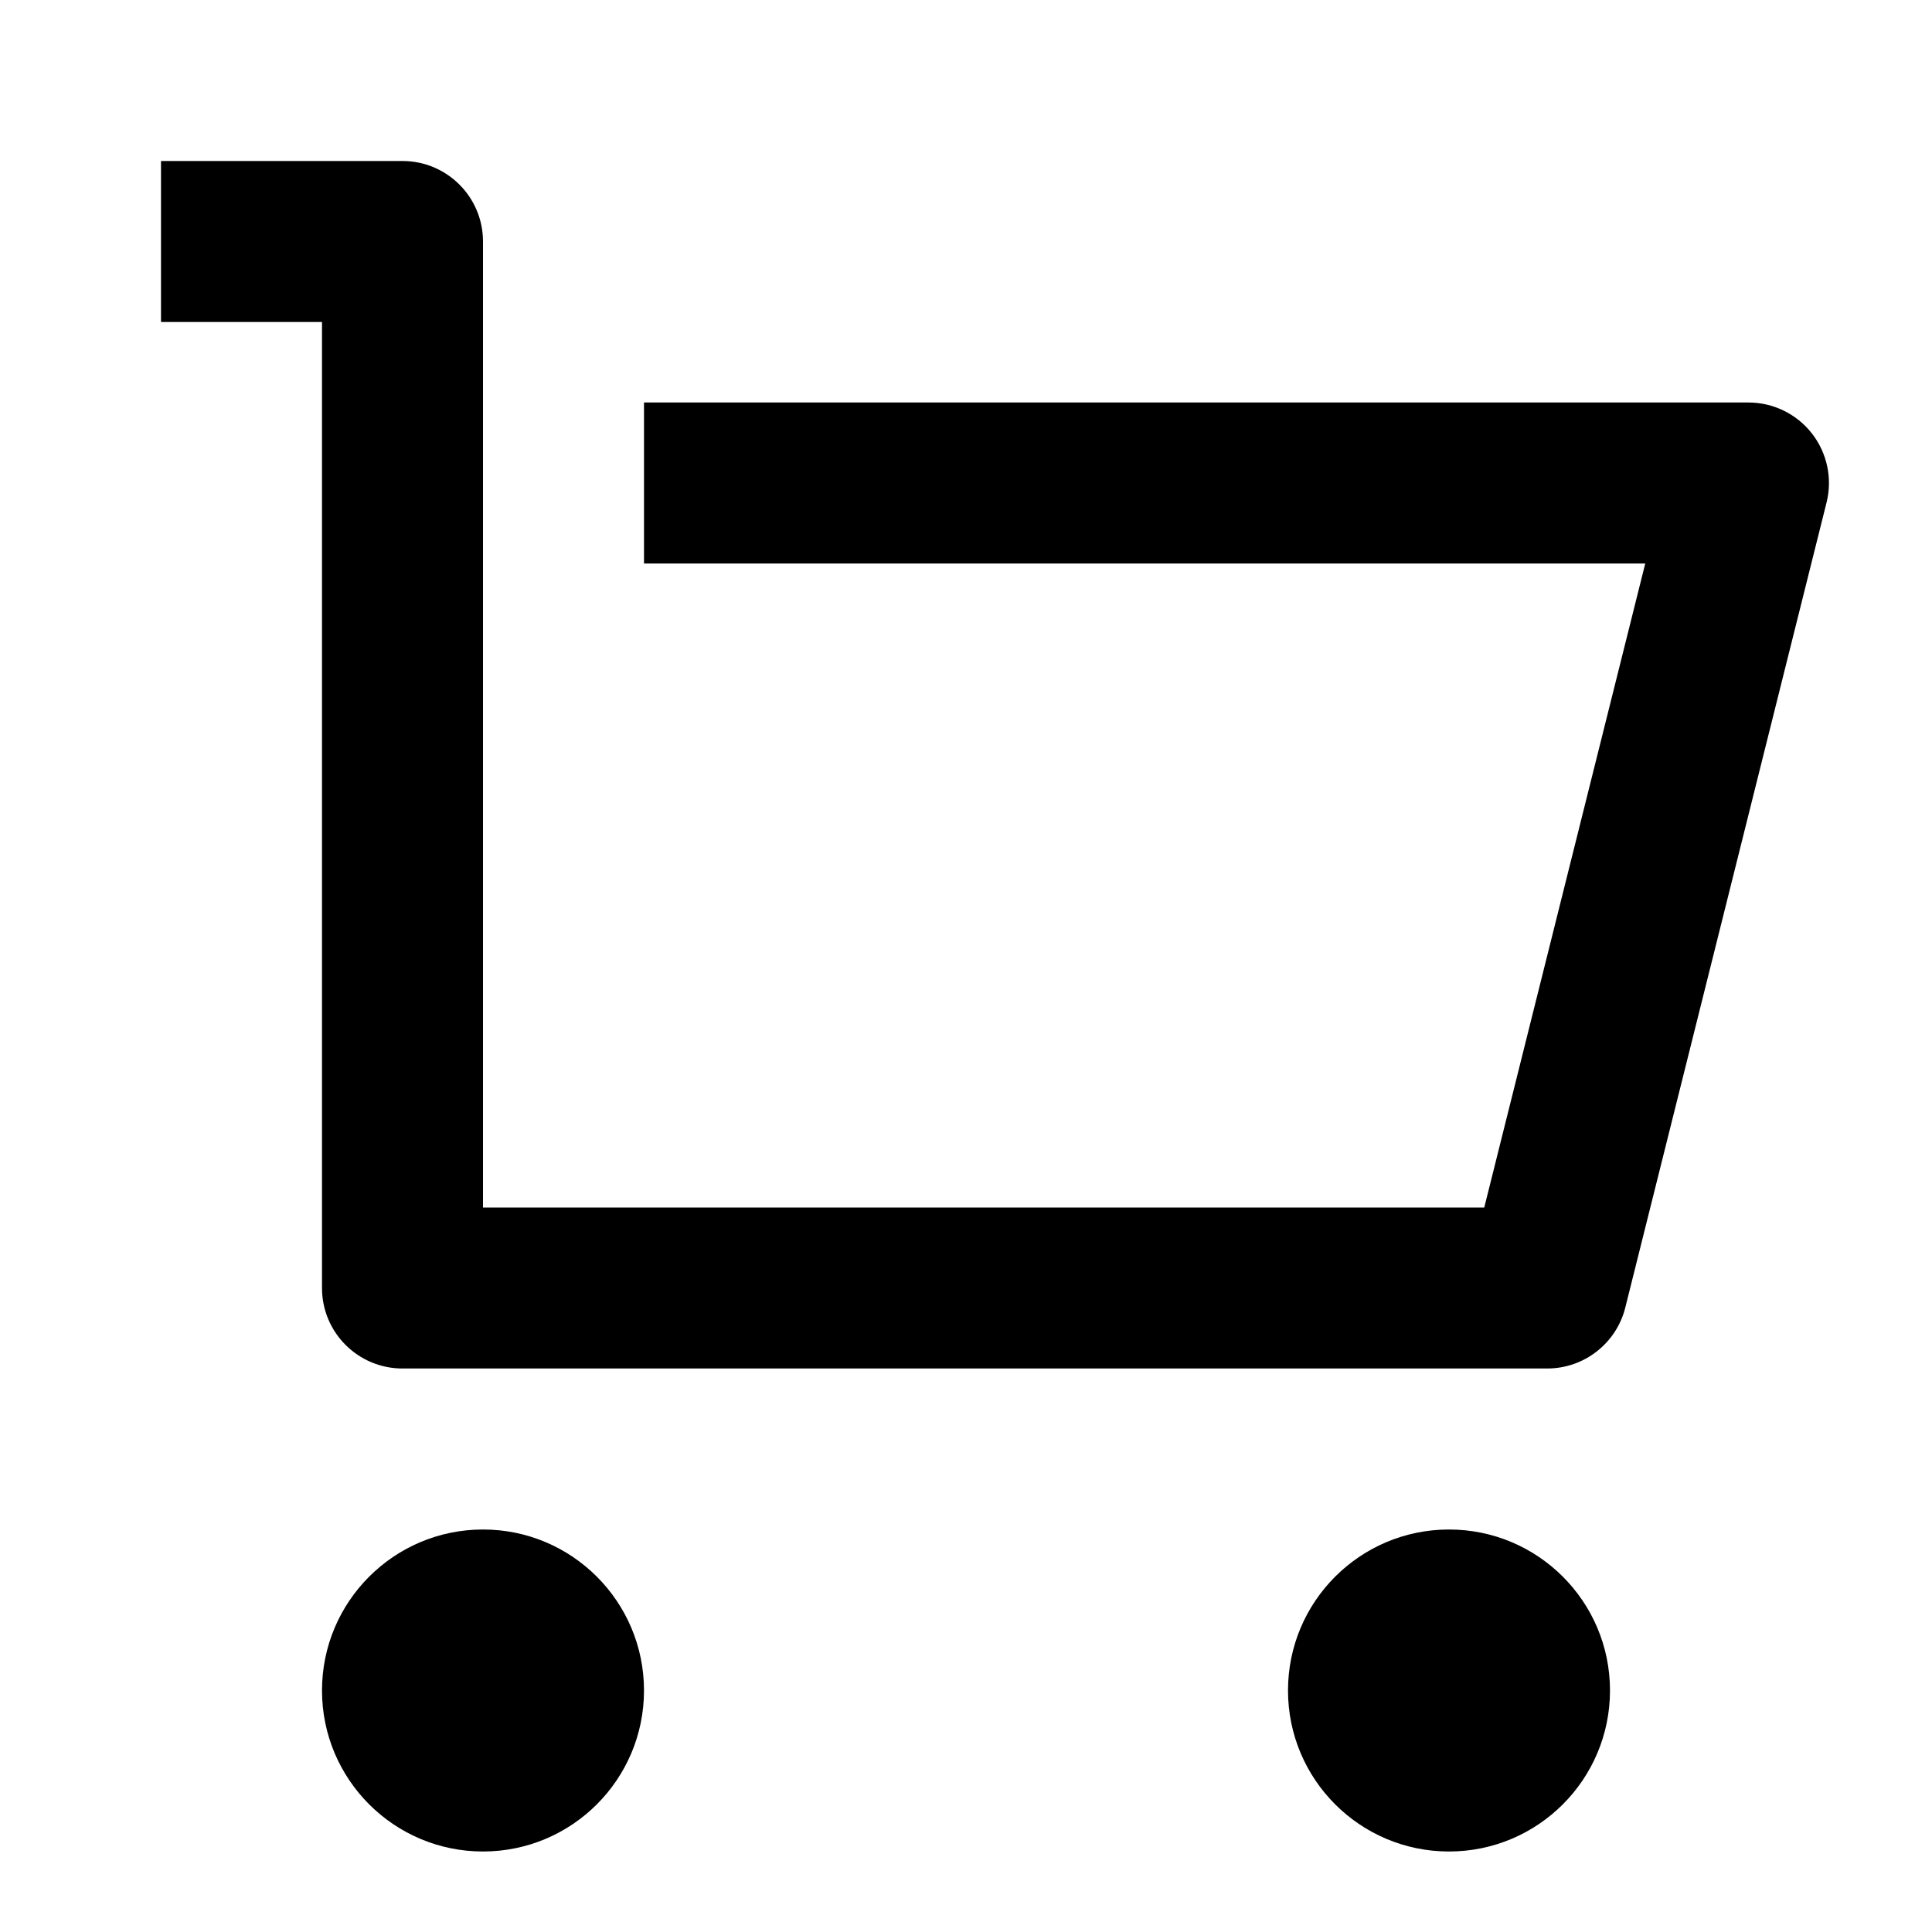
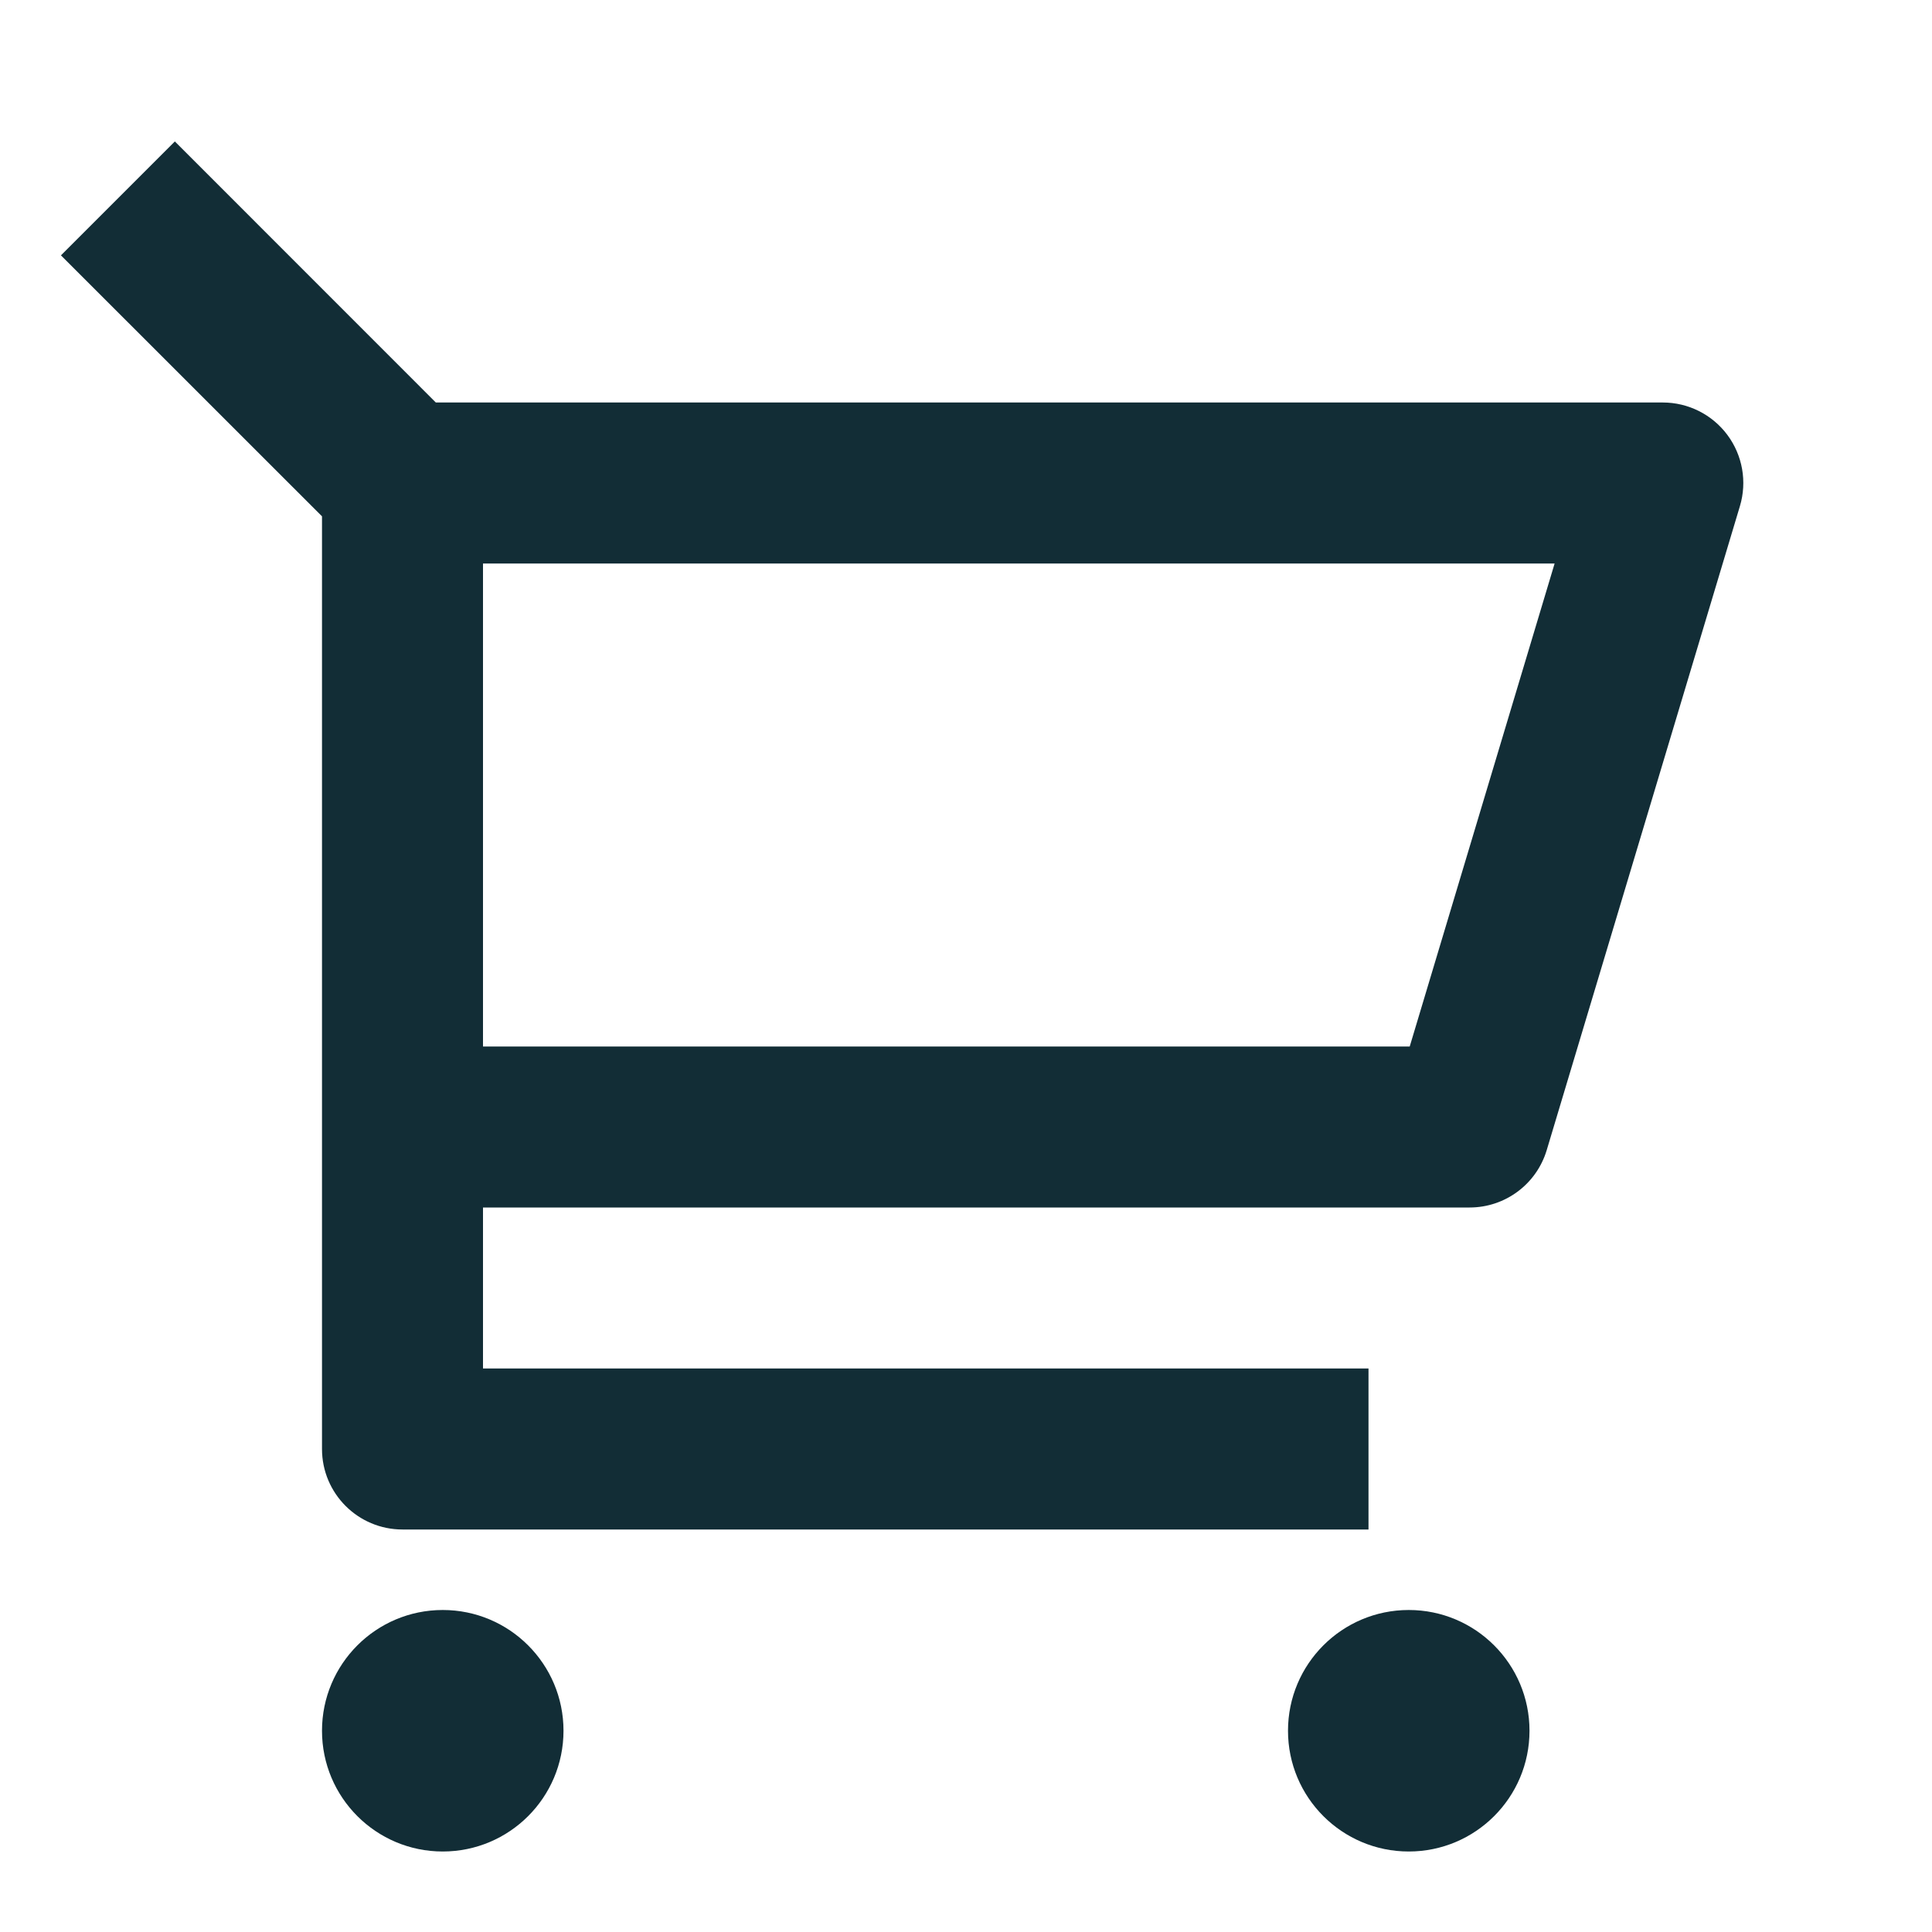
<svg xmlns="http://www.w3.org/2000/svg" viewBox="0 0 24 24" width="24" height="24">
  <path fill="none" d="M0 0h24v24H0z" />
-   <path d="M4 16V4H2V2h3a1 1 0 0 1 1 1v12h12.438l2-8H8V5h13.72a1 1 0 0 1 .97 1.243l-2.5 10a1 1 0 0 1-.97.757H5a1 1 0 0 1-1-1zm2 7a2 2 0 1 1 0-4 2 2 0 0 1 0 4zm12 0a2 2 0 1 1 0-4 2 2 0 0 1 0 4z" />
+   <path d="M4 6.414L.757 3.172l1.415-1.415L5.414 5h15.242a1 1 0 0 1 .958 1.287l-2.4 8a1 1 0 0 1-.958.713H6v2h11v2H5a1 1 0 0 1-1-1V6.414zM6 7v6h11.512l1.8-6H6zm-.5 16a1.5 1.5 0 1 1 0-3 1.5 1.5 0 0 1 0 3zm12 0a1.5 1.5 0 1 1 0-3 1.5 1.5 0 0 1 0 3z" fill="rgba(18,45,54,1)" />
</svg>
